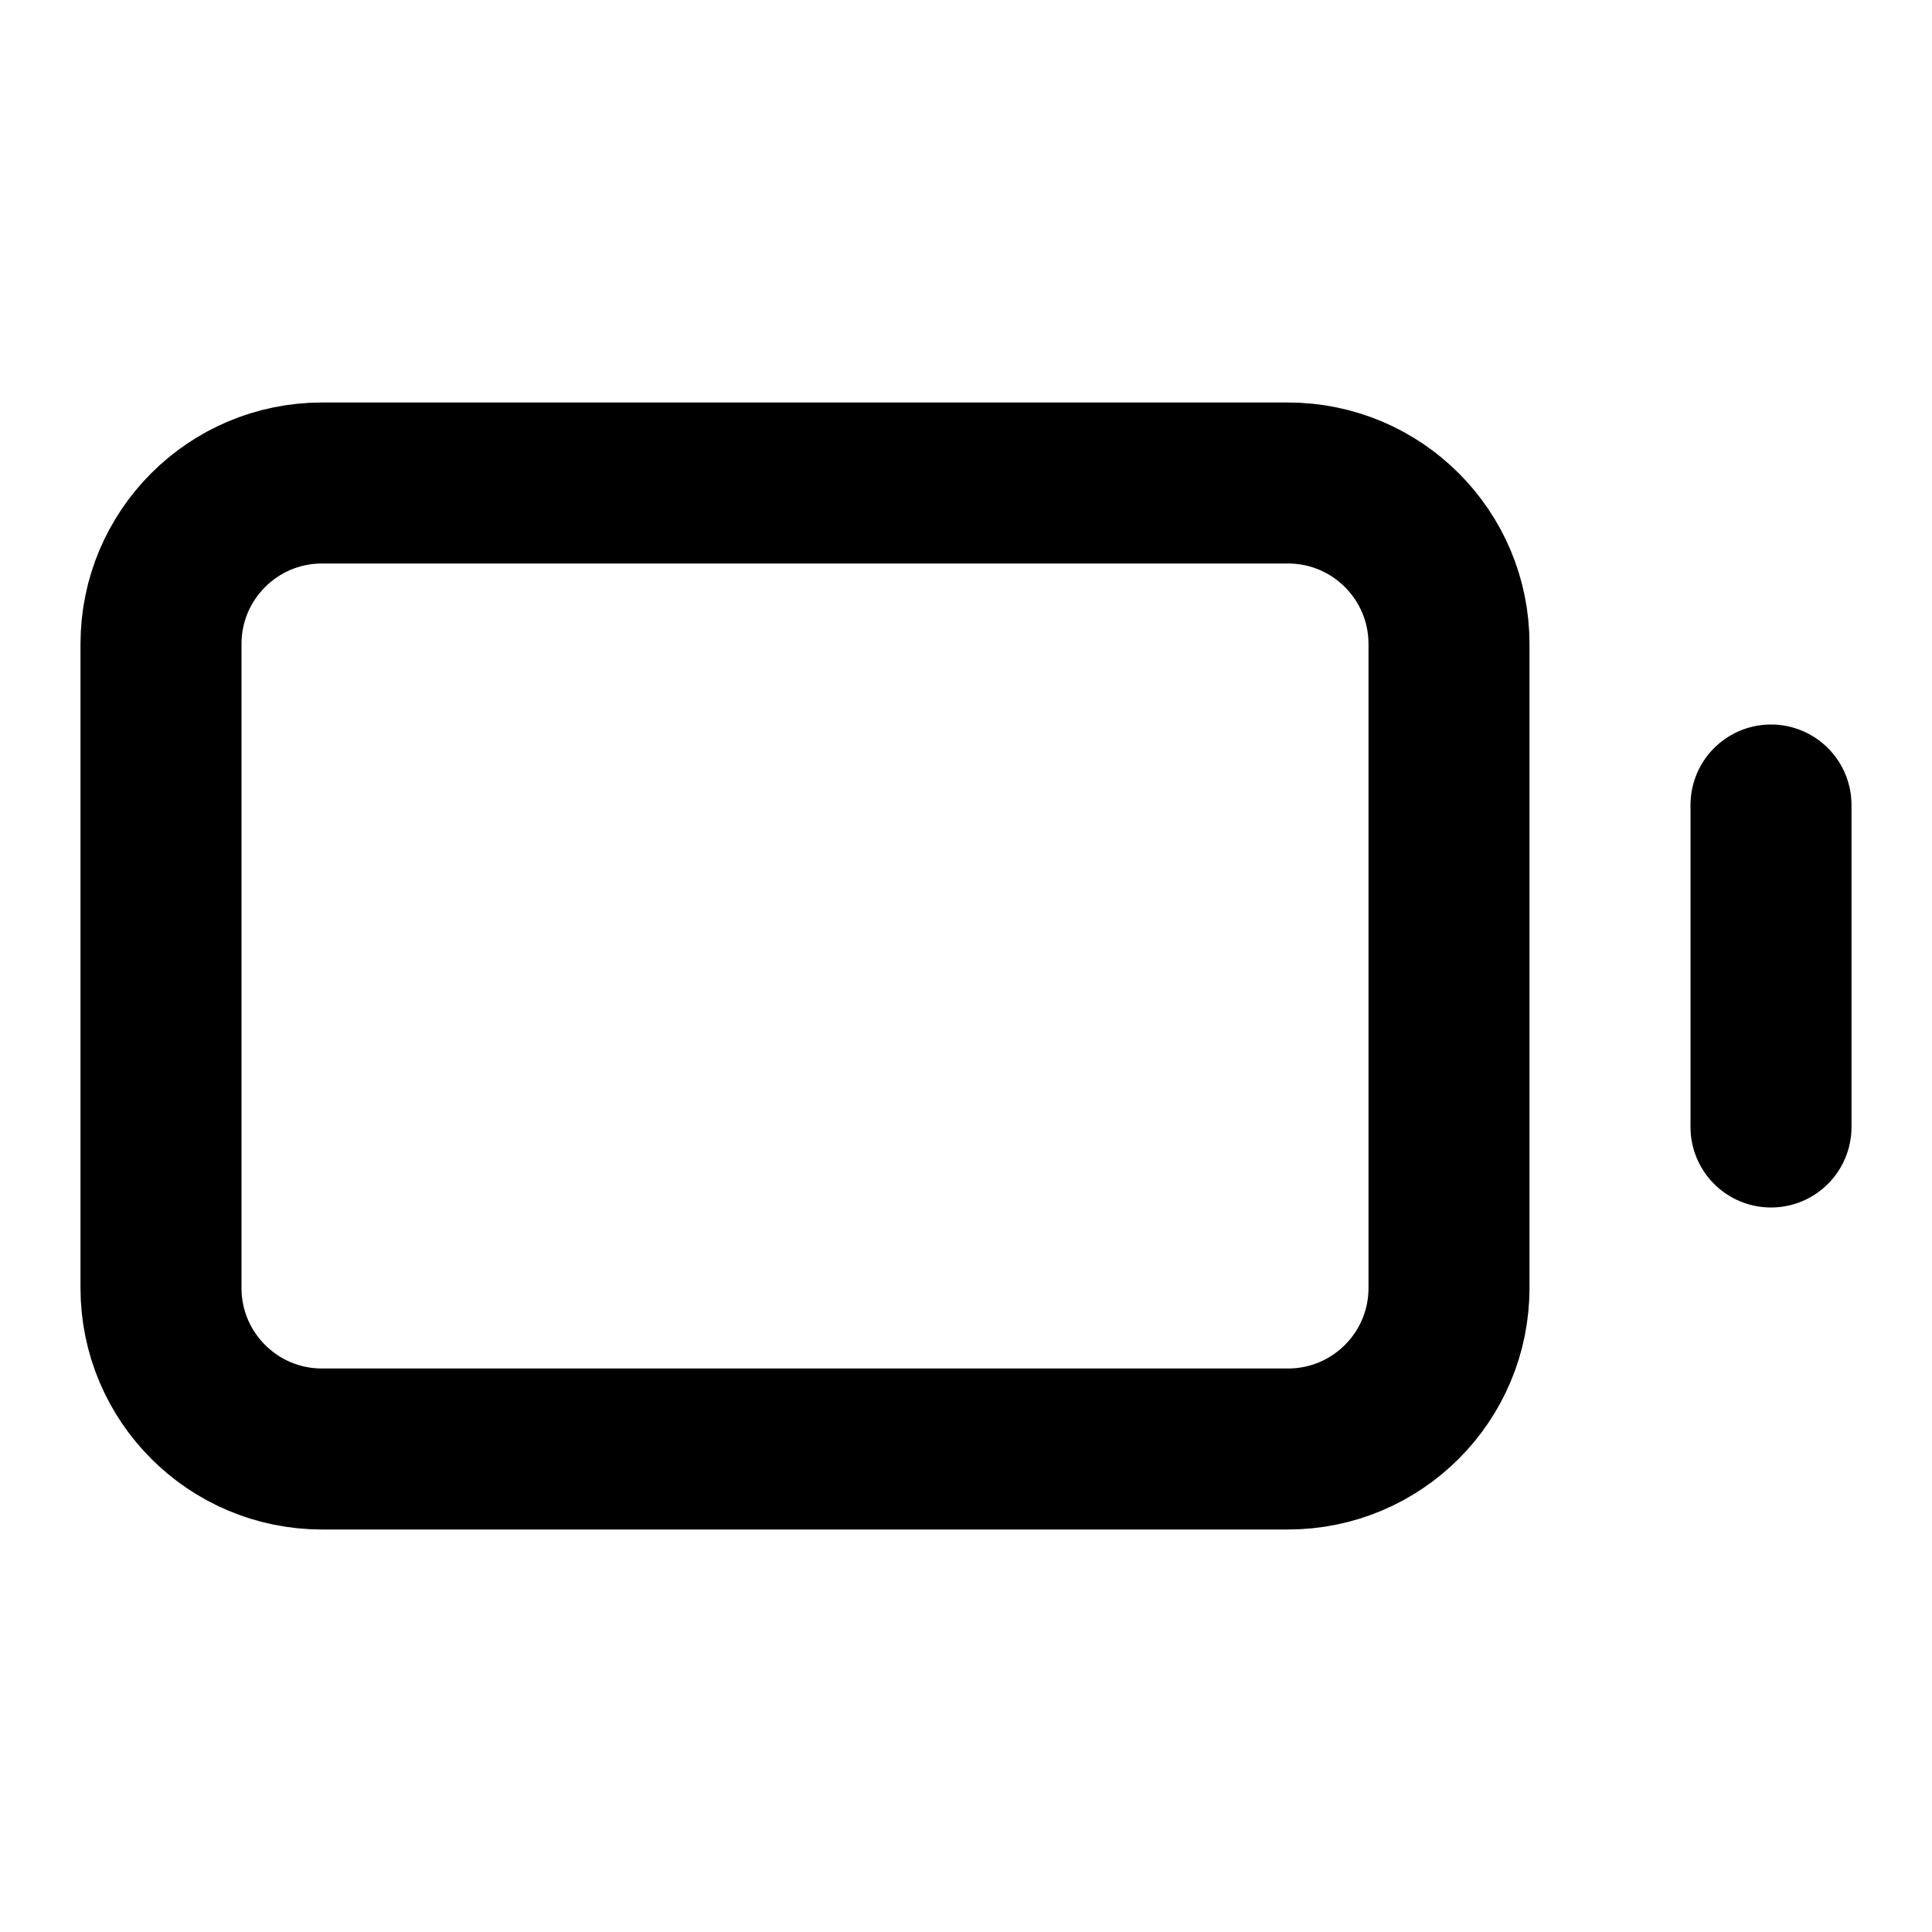
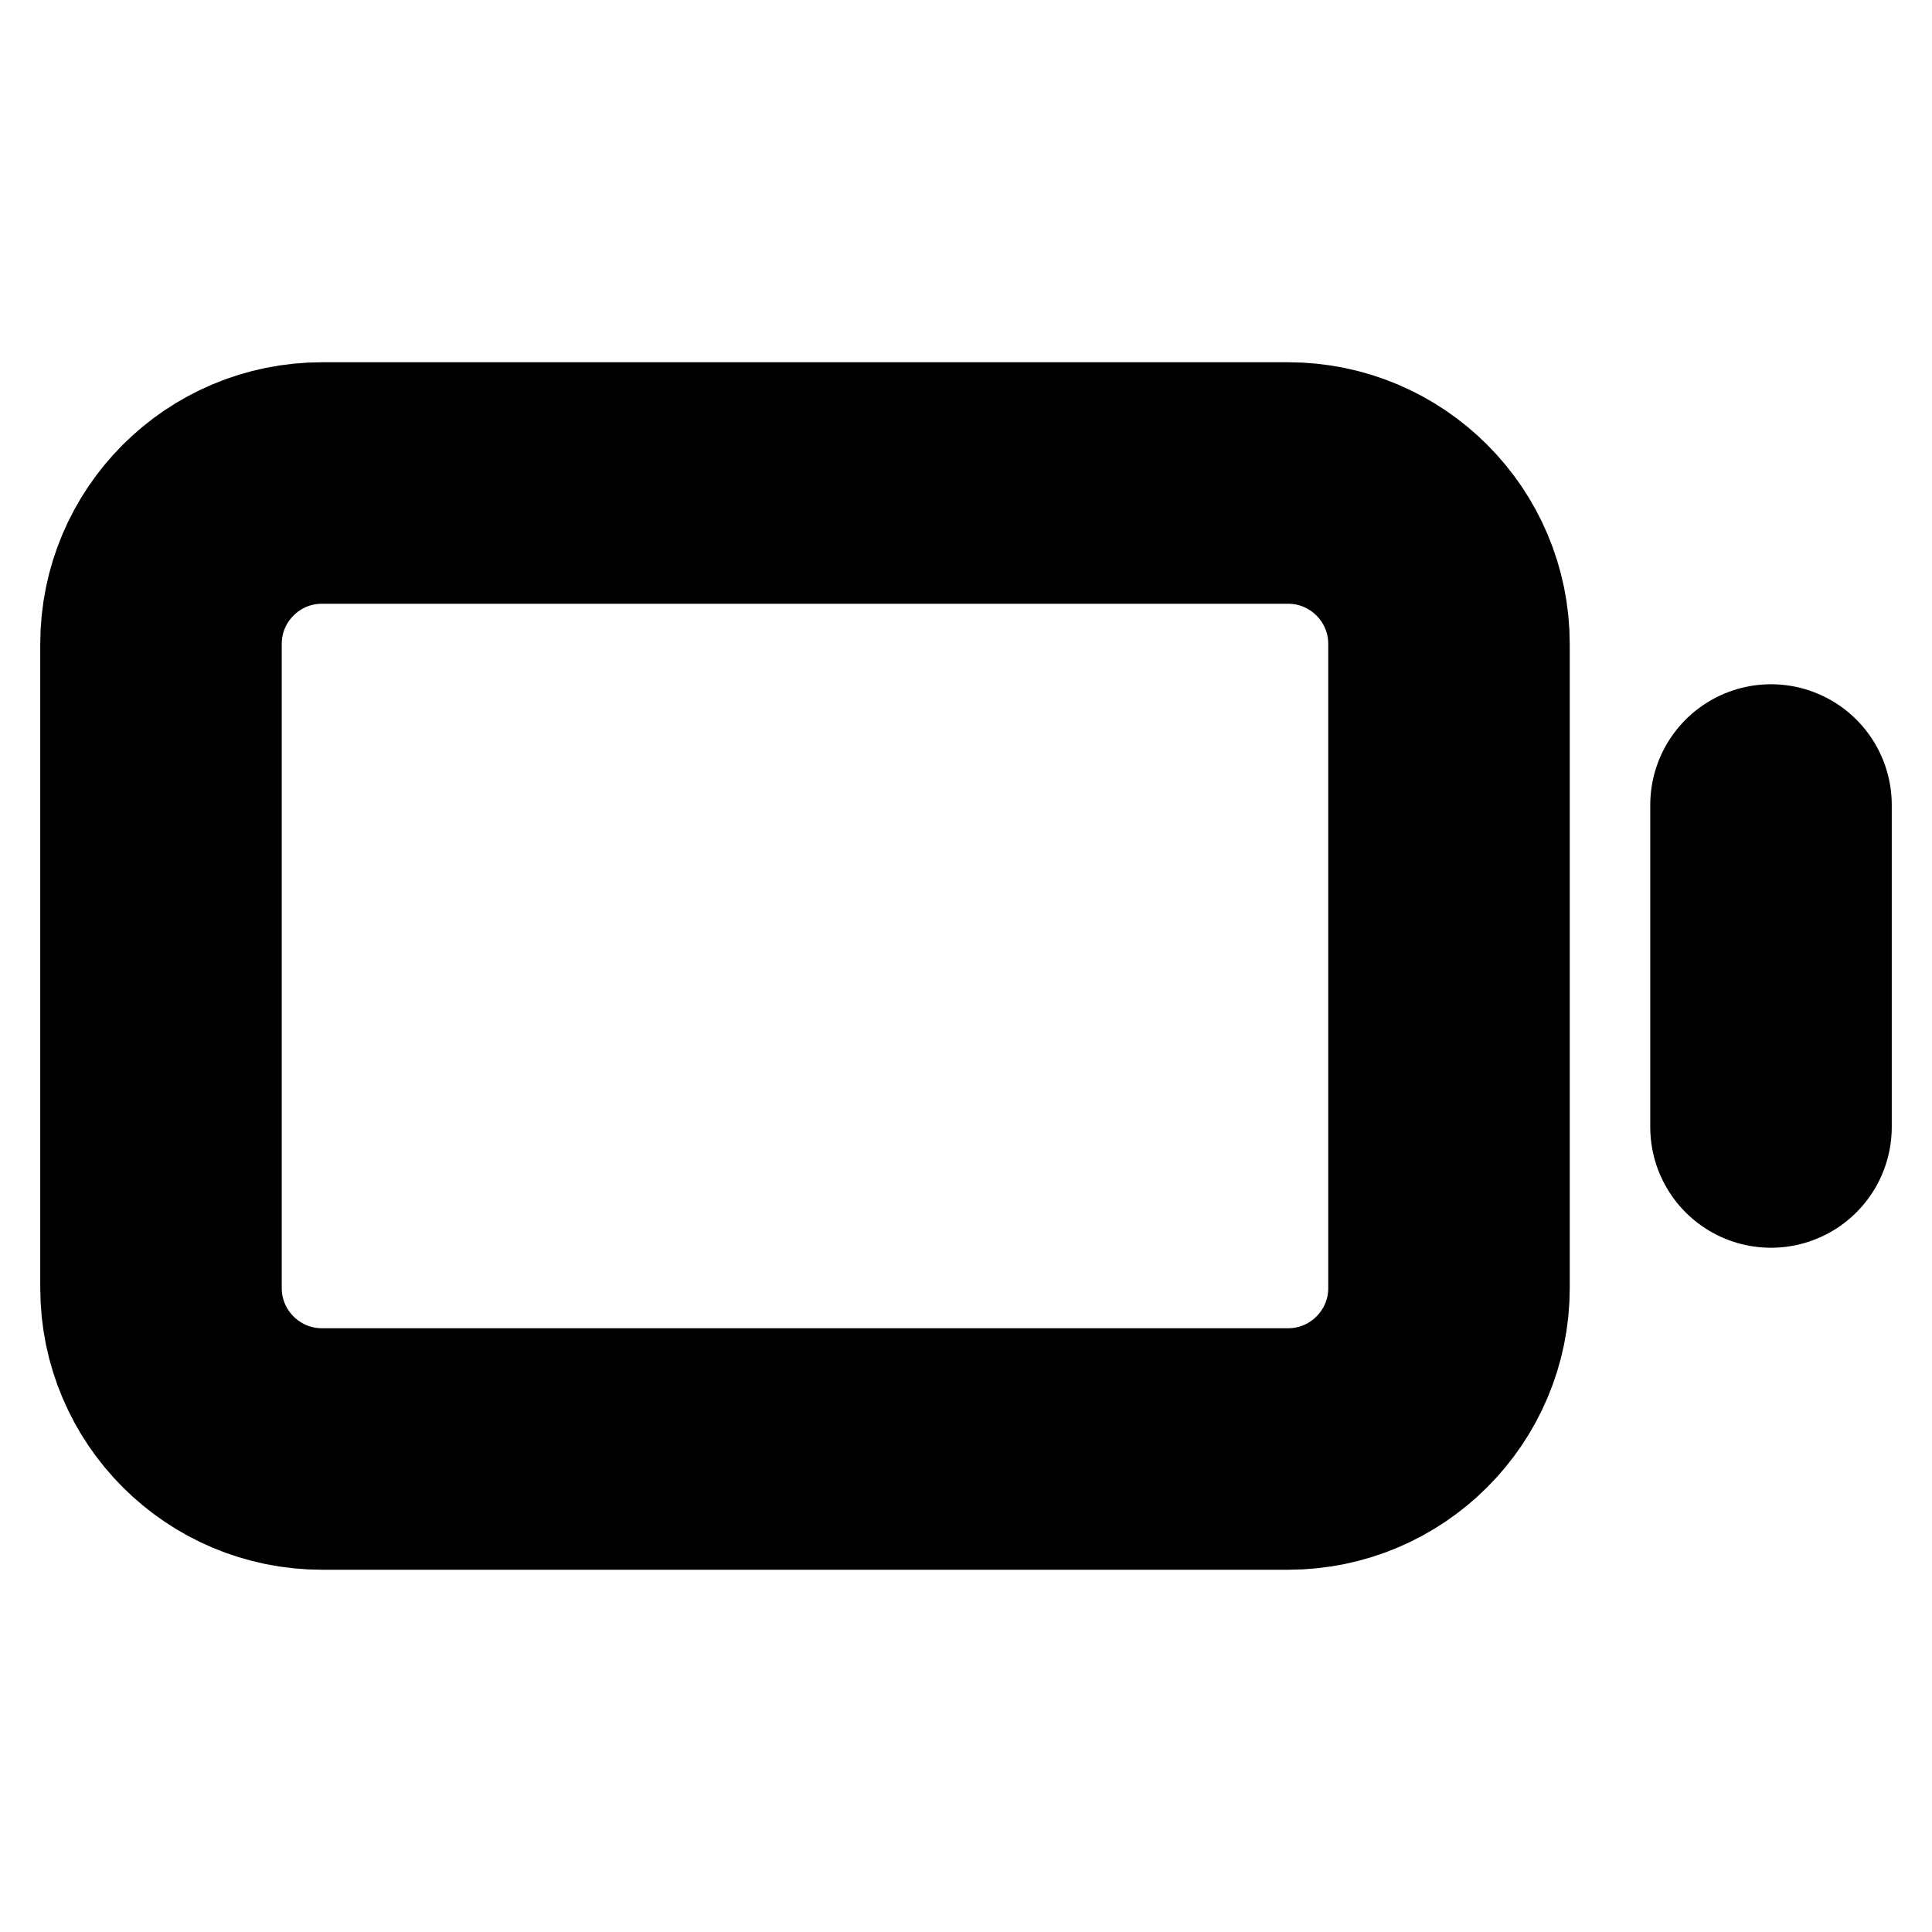
- <svg xmlns="http://www.w3.org/2000/svg" width="16" height="16" viewBox="0 0 24 24" fill="none" stroke="currentColor" stroke-width="2" stroke-linecap="round" stroke-linejoin="round">
+ <svg xmlns="http://www.w3.org/2000/svg" width="16" height="16" viewBox="0 0 24 24" fill="none" stroke="currentColor" stroke-width="3" stroke-linecap="round" stroke-linejoin="round">
  <path d="M 22 14 L 22 10" />
  <rect x="2" y="6" width="16" height="12" rx="2" />
</svg>
